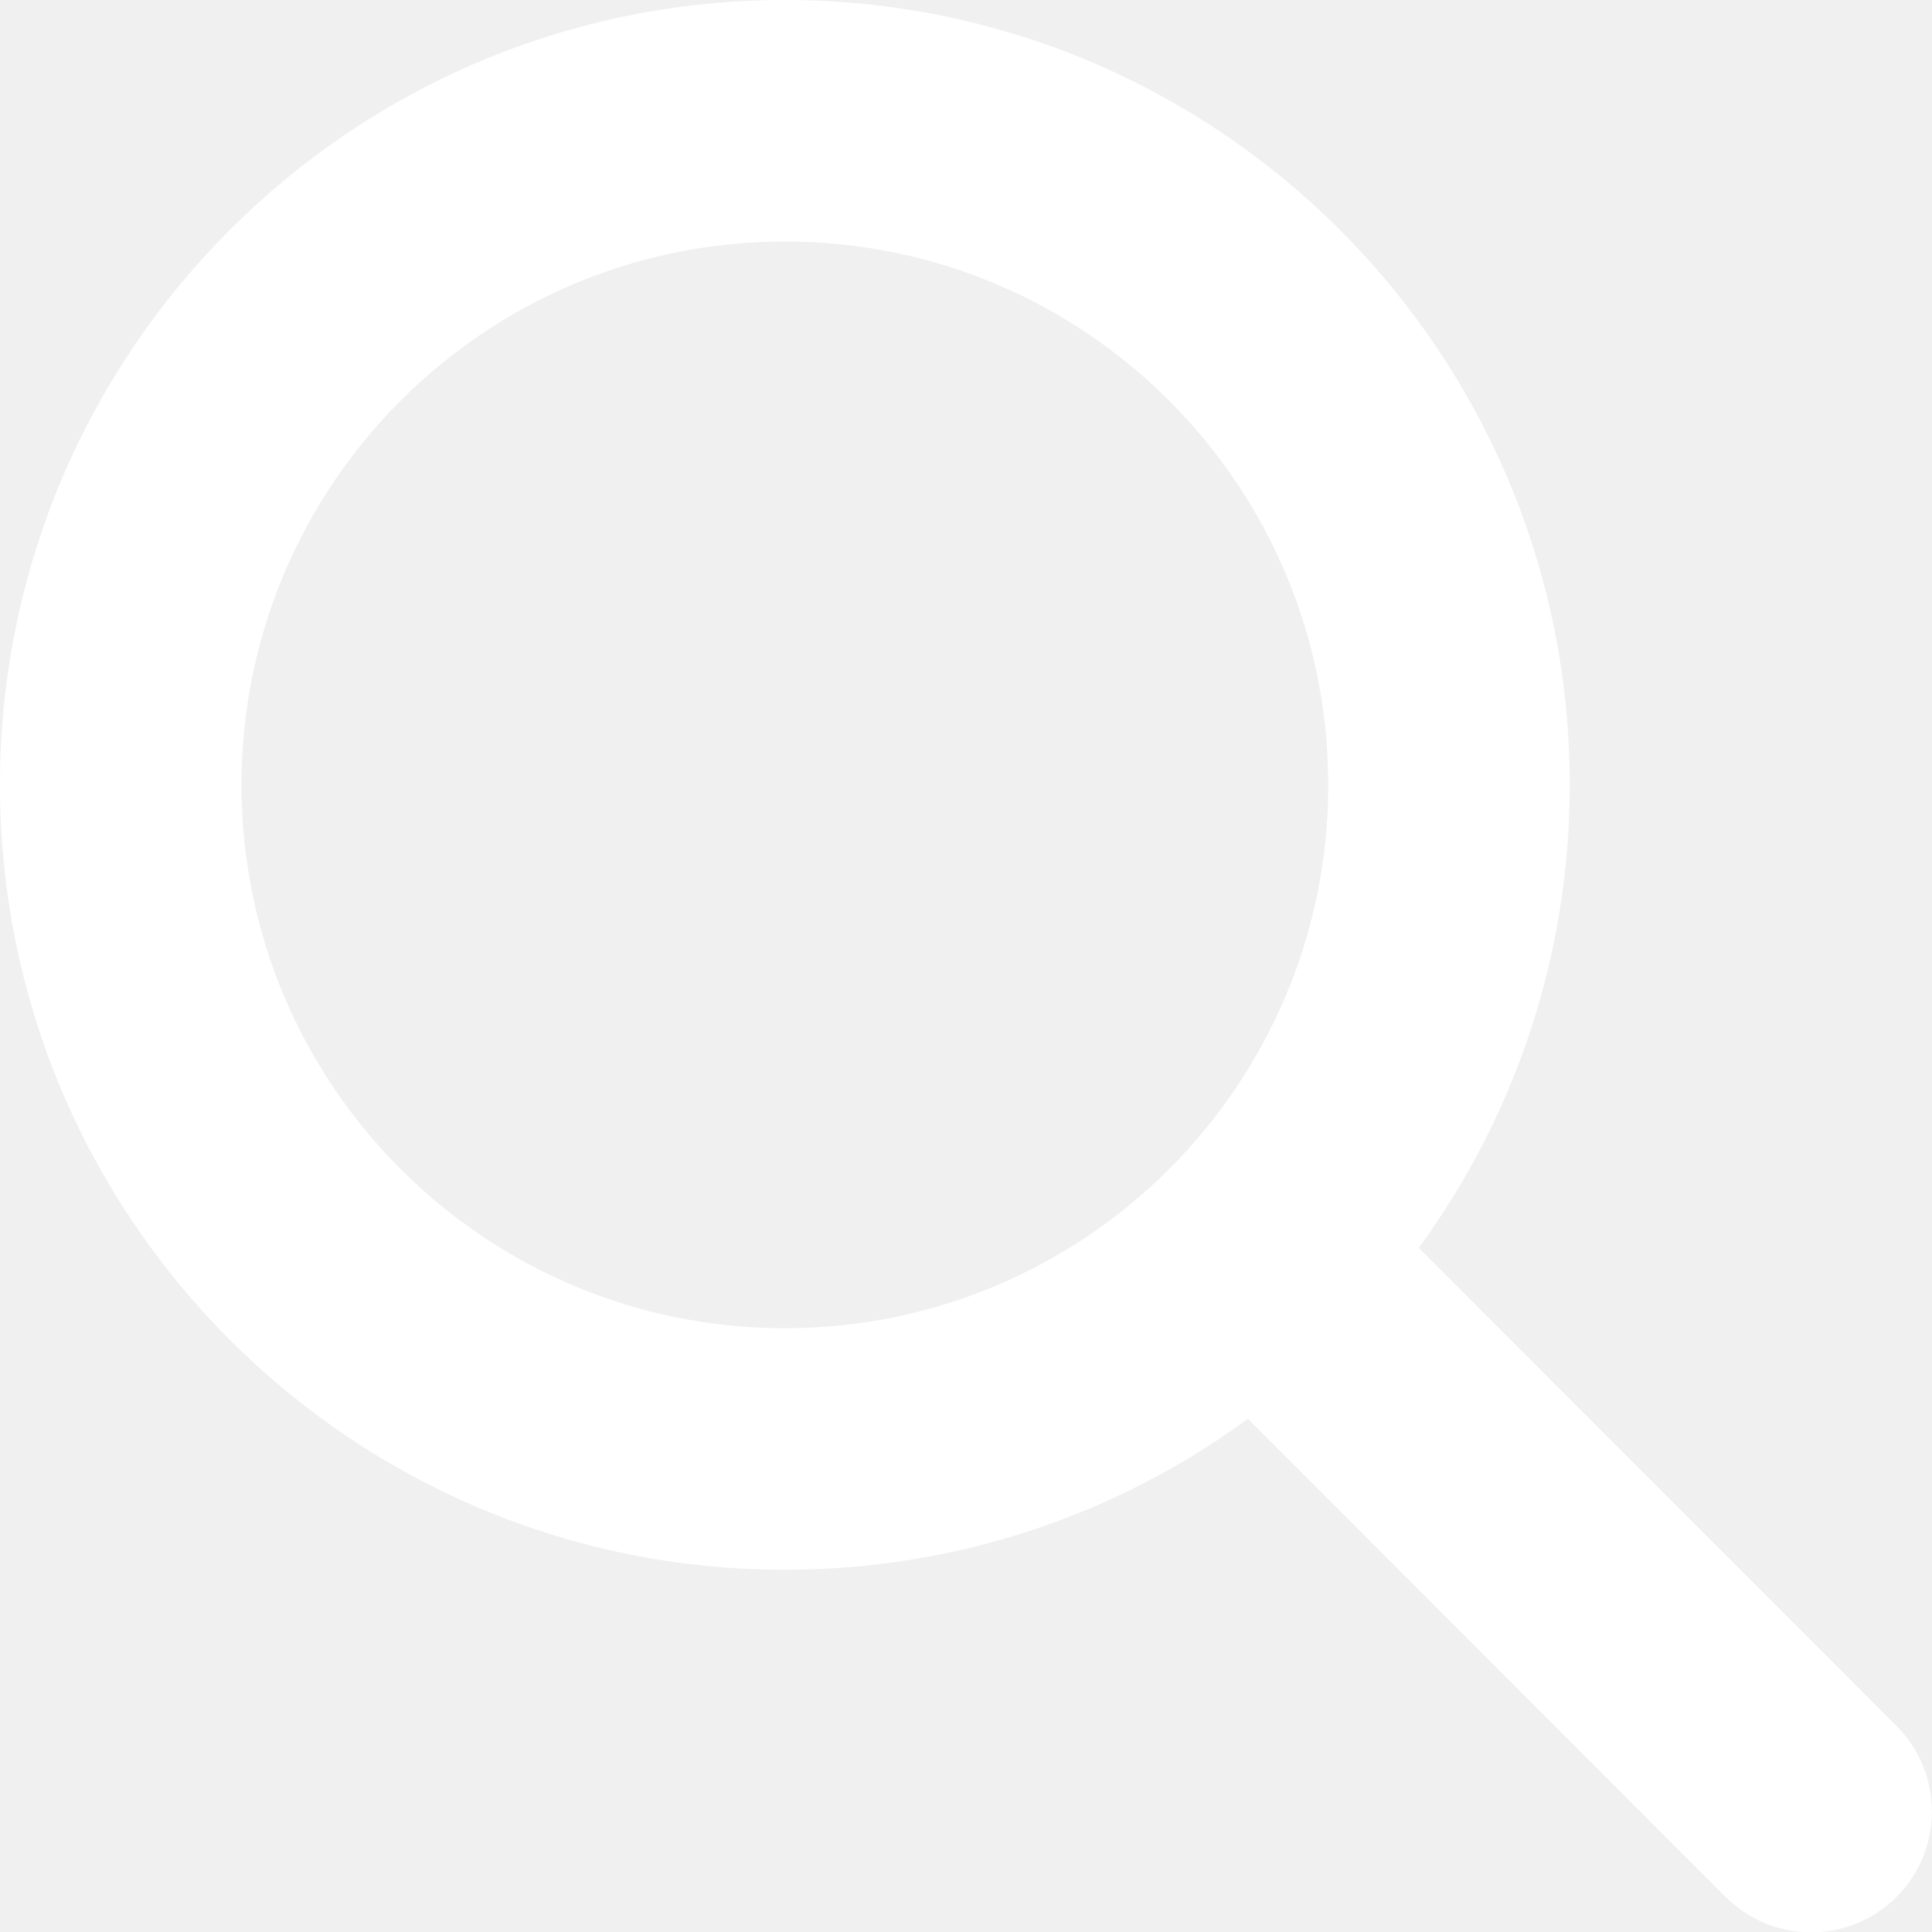
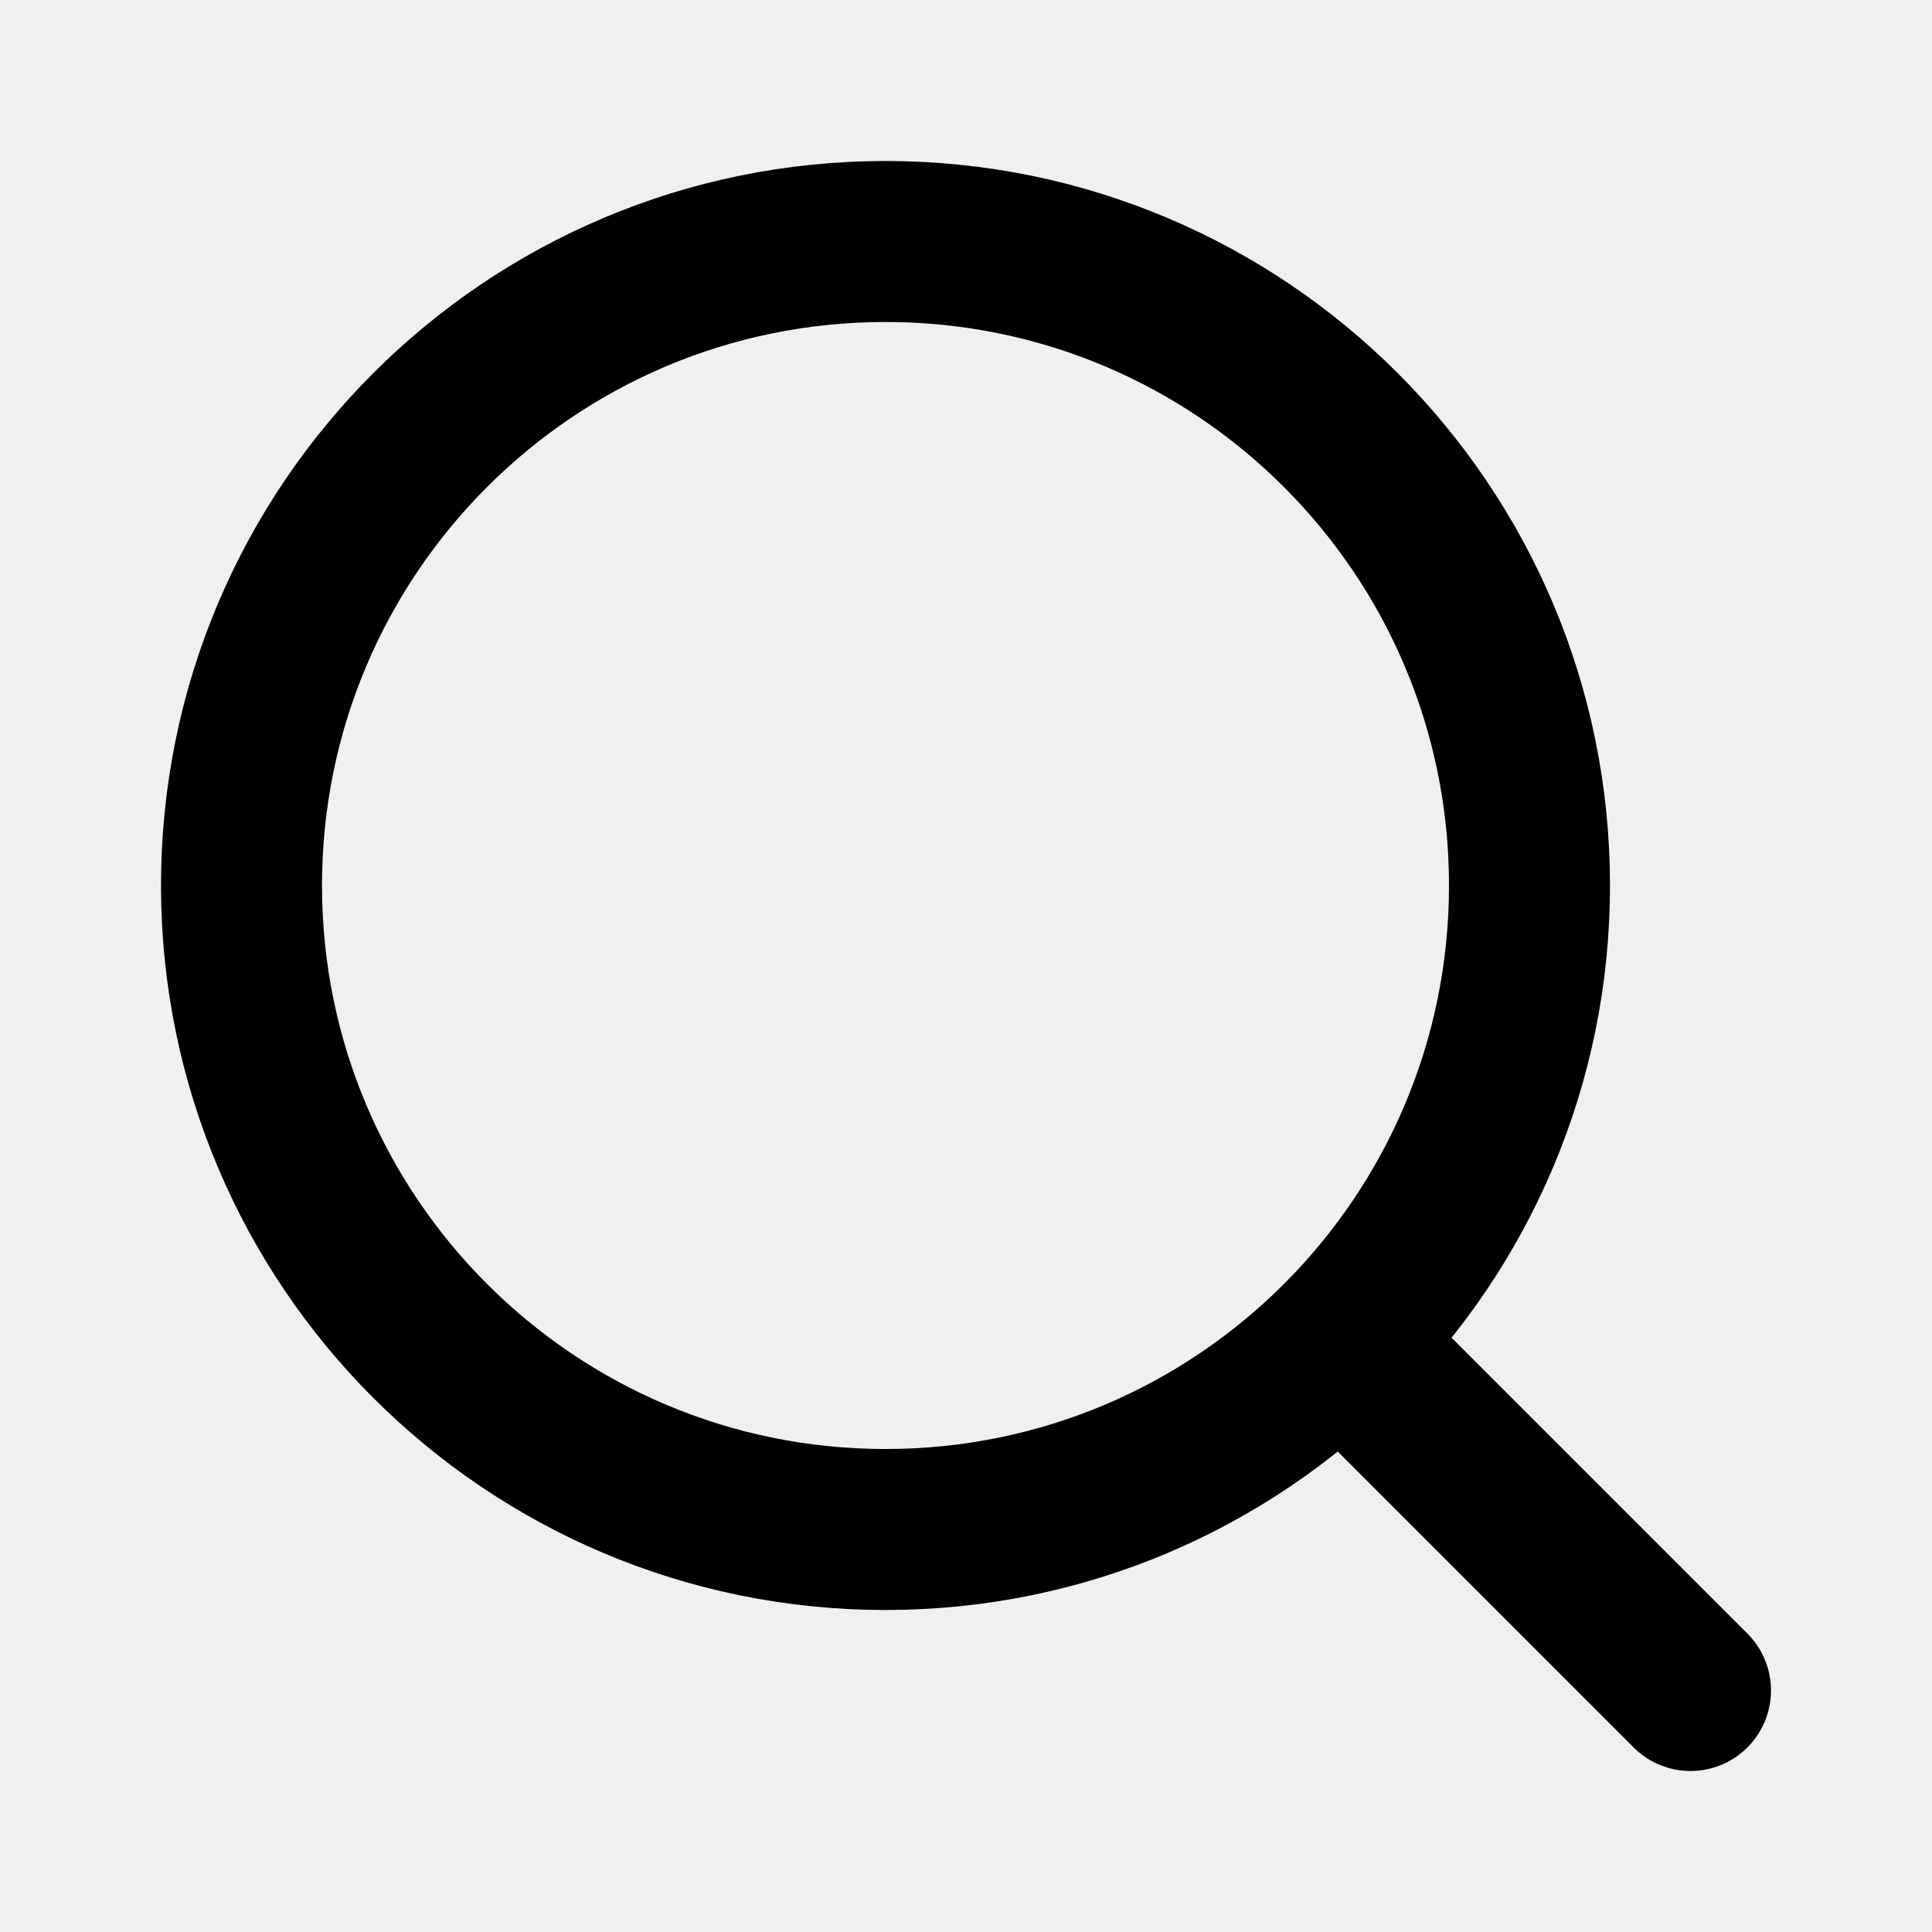
- <svg xmlns="http://www.w3.org/2000/svg" height="16" width="16" viewBox="0 0 512 512">
-   <path fill="#ffffff" d="M416 208c0 45.9-14.9 88.3-40 122.7L502.6 457.4c12.5 12.5 12.5 32.8 0 45.3s-32.8 12.5-45.3 0L330.7 376c-34.4 25.2-76.8 40-122.7 40C93.1 416 0 322.9 0 208S93.1 0 208 0S416 93.1 416 208zM208 352a144 144 0 1 0 0-288 144 144 0 1 0 0 288z" />
+ <svg xmlns="http://www.w3.org/2000/svg" width="24" height="24" viewBox="0 0 24 24" fill="none" stroke="currentColor" stroke-width="2" stroke-linecap="round" stroke-linejoin="round" class="lucide lucide-search-icon lucide-search">
+   <path d="m21 21-4.34-4.34" />
+   <circle cx="11" cy="11" r="8" />
</svg>
